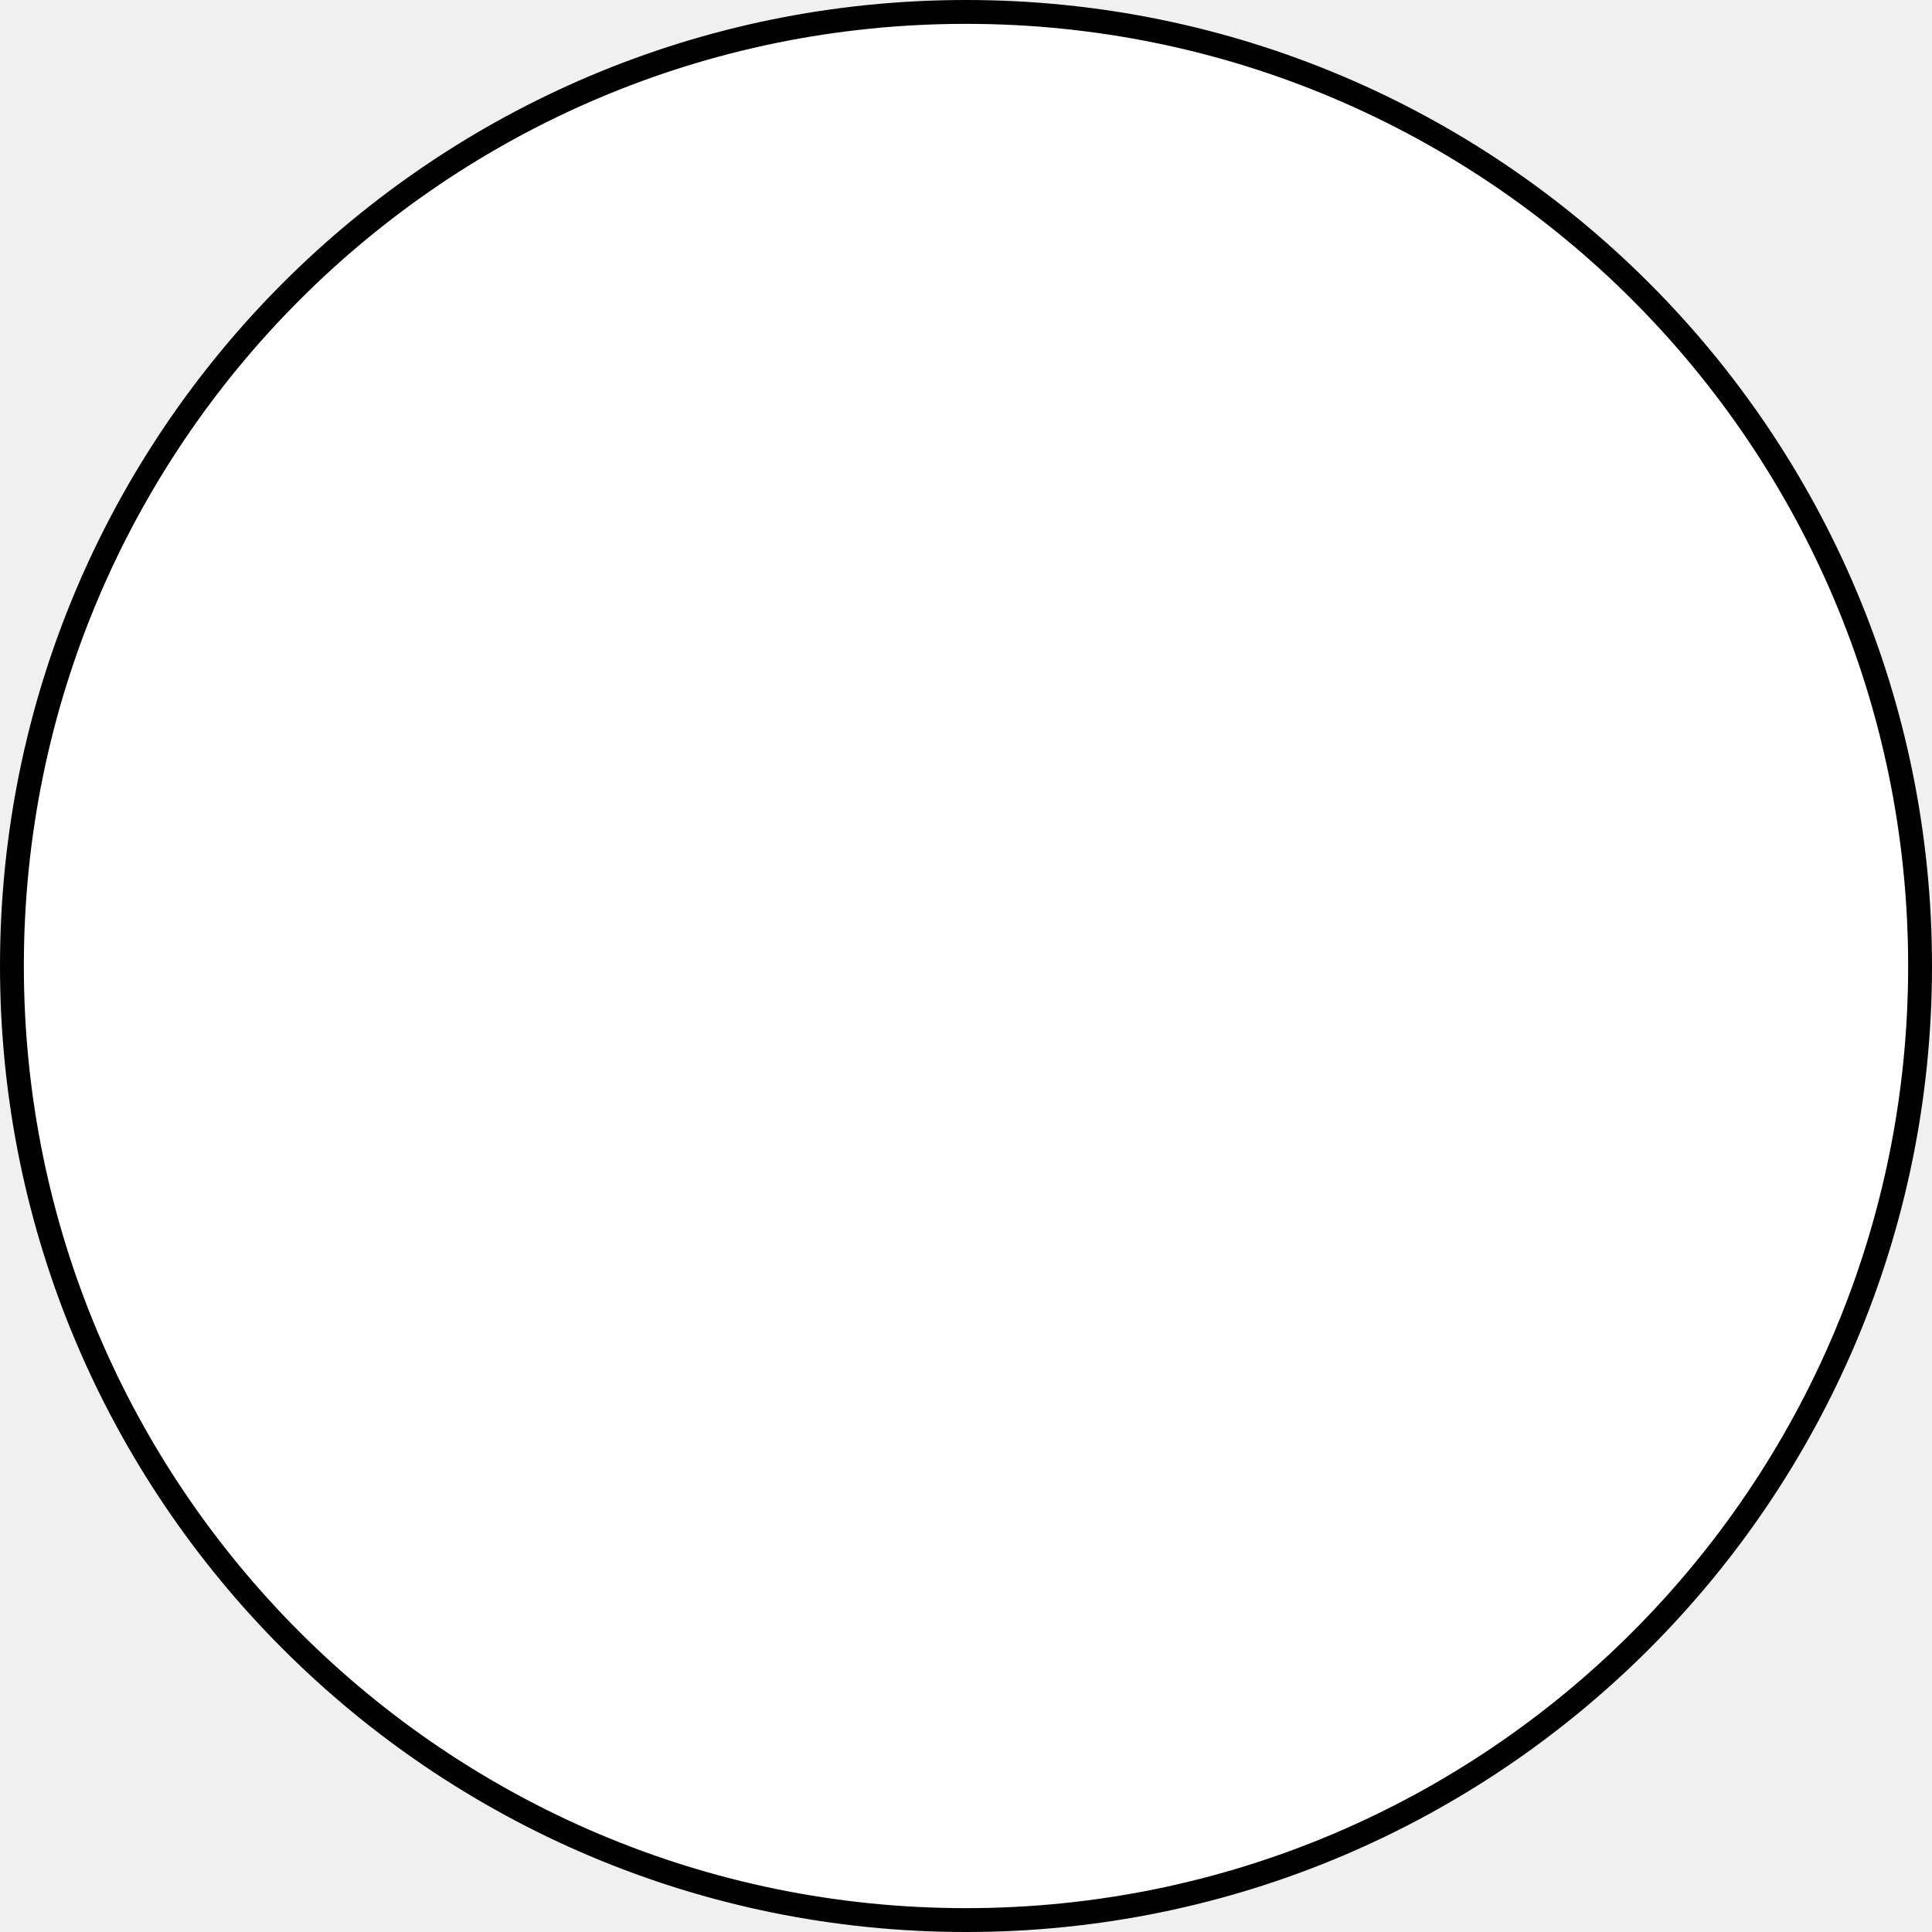
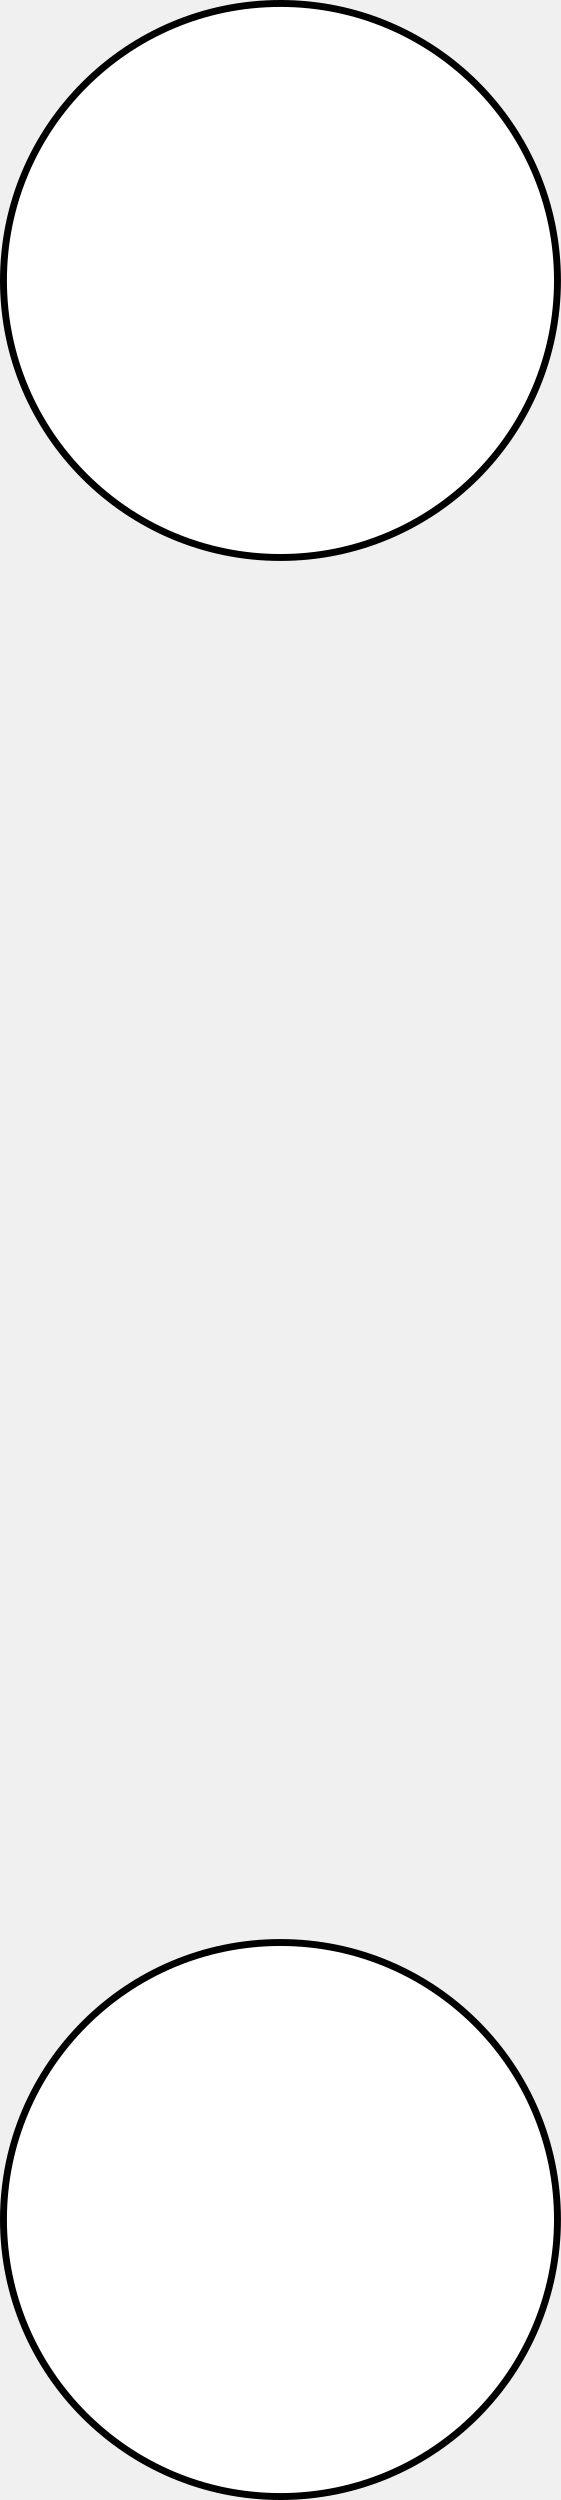
- <svg xmlns="http://www.w3.org/2000/svg" version="1.1" width="81px" height="81px" viewBox="-0.5 -0.5 81 81" content="&lt;mxfile host=&quot;app.diagrams.net&quot; modified=&quot;2020-08-20T11:24:22.114Z&quot; agent=&quot;5.0 (Macintosh)&quot; etag=&quot;RzRnqah6ZxPNGI-J-jie&quot; version=&quot;13.6.4&quot; type=&quot;github&quot;&gt;&lt;diagram id=&quot;SIw1LkZyycSnxW6kpnLb&quot; name=&quot;第 1 页&quot;&gt;jZJNb4MwDIZ/DcdJQLbSHlvWbjtM6sah0m4RcUmqQFAIBfbrF4bDh6pKPSV57NjO+8Yjcd6+aVryT8VAeqHPWo+8emEYRJuVXXrSIQle1gPJtGDIJpCIX0DoI60Fg2qRaJSSRpRLmKqigNQsGNVaNcu0s5LLriXN4AYkKZW39CSY4QNdh9HE30Fk3HUOVpshklOXjC+pOGWqmSGy90islTLDLm9jkL16Tpfh3uFOdBxMQ2EeuRB16fYY+/X16/h9OVxO2+Lj5wmrXKms8cE4rOmcAraKFdsedg0XBpKSpn2ksYZbxk0u7SmwW1qVgwNn0YJtusPaoA20d4cORinsJwKVg9GdTcEL5BnVw/9DnJrNzAxEfOaDYxTtz8bKk0J2gyK542TGf2z2p8n+Dw==&lt;/diagram&gt;&lt;/mxfile&gt;" resource="https://app.diagrams.net/#Hwu0hgl%2Fnote%2Fmaster%2F%E6%9C%AA%E5%91%BD%E5%90%8D%E7%BB%98%E5%9B%BE.svg">
+ <svg xmlns="http://www.w3.org/2000/svg" version="1.1" width="81px" height="361px" viewBox="-0.5 -0.5 81 361" content="&lt;mxfile host=&quot;app.diagrams.net&quot; modified=&quot;2020-08-20T11:24:43.203Z&quot; agent=&quot;5.0 (Macintosh)&quot; etag=&quot;4F7rGlvnoaEi6gA9kwLN&quot; version=&quot;13.6.4&quot; type=&quot;github&quot;&gt;&lt;diagram id=&quot;SIw1LkZyycSnxW6kpnLb&quot; name=&quot;第 1 页&quot;&gt;1ZRNb4MwDIZ/DcdJQDbaHlvWbjtM6tZDpd0i4pJUgaA0LbBfPzPMl6pK22GHnbAffyR5beGxOKueLC/kqxGgvdAXlccevTAMZosIPw2piQQP85akVgliA9ipTyDoEz0rAadJojNGO1VMYWLyHBI3YdxaU07TDkZPTy14Cldgl3B9TfdKONnSeTgb+DOoVHYnB9GijWS8S6aXnCQXphwhtvZYbI1xrZVVMehGvU6Xtm5zI9pfzELuflIwq5PlNvbPl7ft+3Fz3C/zl4876nLh+kwPpsu6ulMAu6DY6KxKqRzsCp40kRIHjky6TKMXoMlPRTuBg6oAD11Rb7AOqpuXDnopcInAZOBsjSlUwO5JPdof1qlZjoZBSI7m0DFO40/7zoNCaJBIvxAs/GeCRf6fCYbusL3fsdFPgK2/AA==&lt;/diagram&gt;&lt;/mxfile&gt;" resource="https://app.diagrams.net/#Hwu0hgl%2Fnote%2Fmaster%2F%E6%9C%AA%E5%91%BD%E5%90%8D%E7%BB%98%E5%9B%BE.svg">
  <defs />
  <g>
    <ellipse cx="40" cy="40" rx="40" ry="40" fill="#ffffff" stroke="#000000" pointer-events="all" />
+     <ellipse cx="40" cy="320" rx="40" ry="40" fill="#ffffff" stroke="#000000" pointer-events="all" />
  </g>
</svg>
